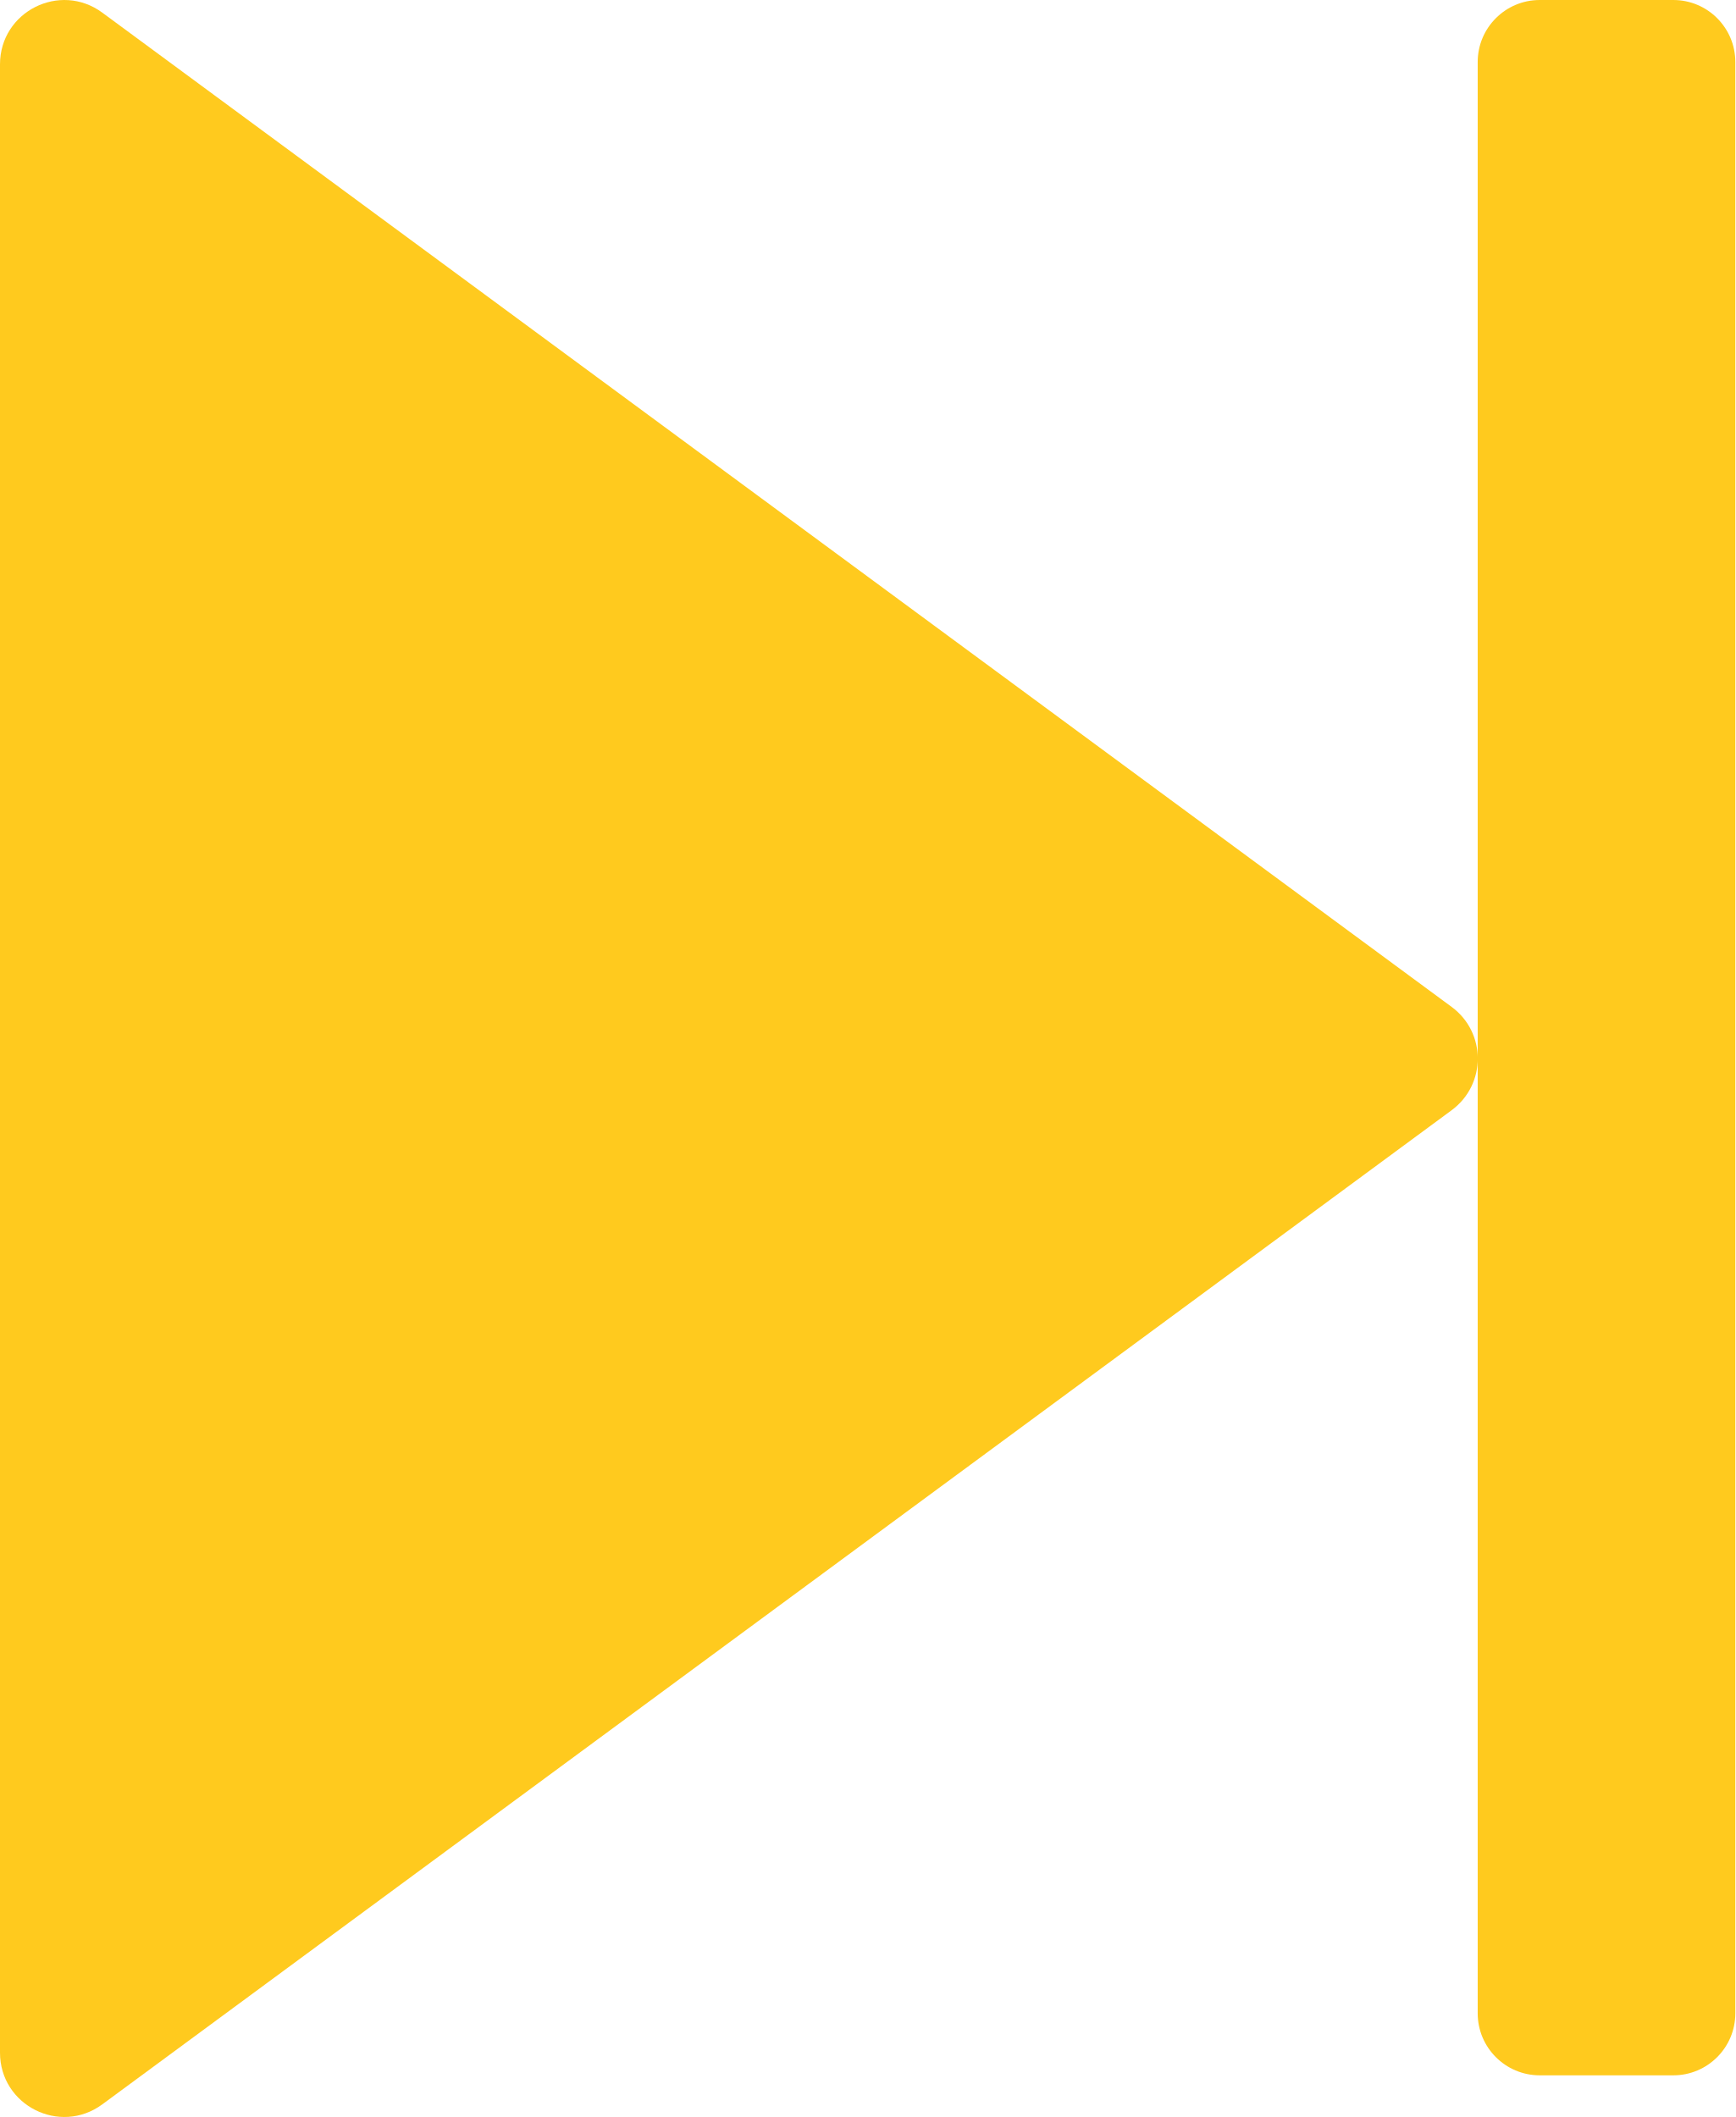
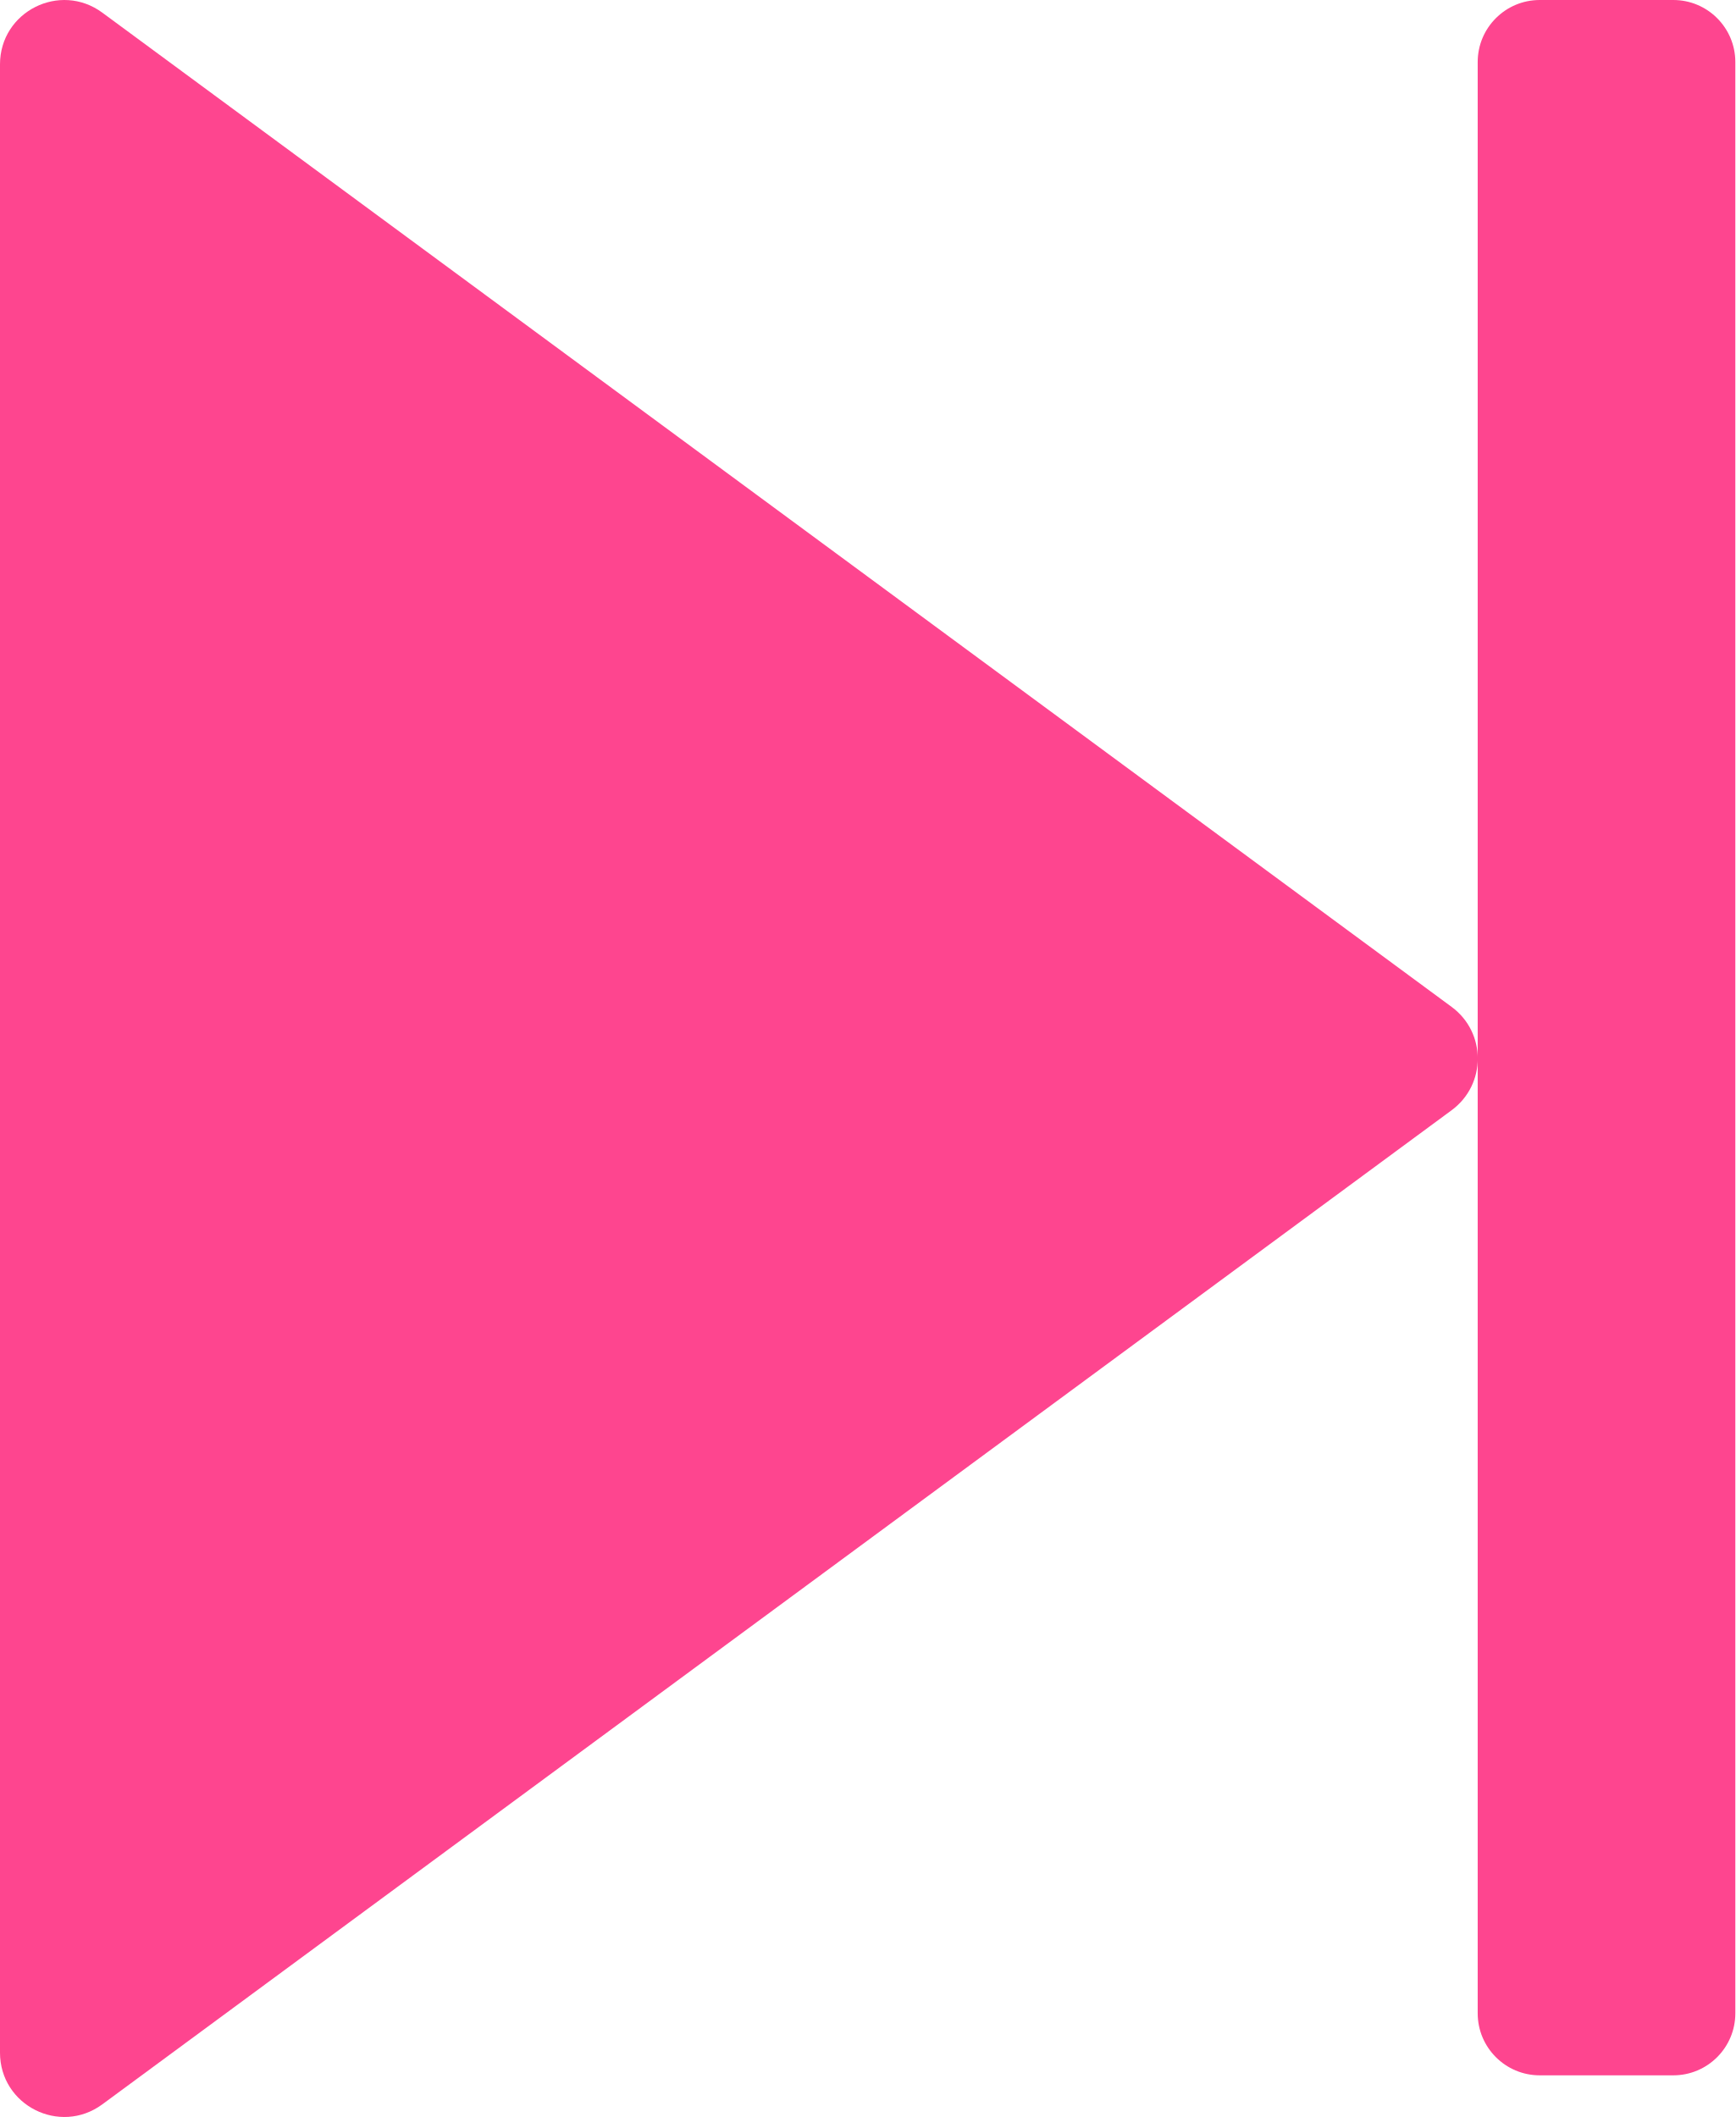
<svg xmlns="http://www.w3.org/2000/svg" id="Ebene_1" viewBox="0 0 134.51 164.1">
-   <path d="m7.93.98l104.59,77.07c2.7,1.99,2.7,6.02,0,8.01L7.93,163.12c-3.29,2.42-7.93.08-7.93-4.01V4.99C0,.9,4.64-1.44,7.93.98Z" style="fill:#ffca1e;" />
-   <rect x="114.54" width="19.97" height="160.87" rx="4.81" ry="4.81" style="fill:#ffca1e;" />
+   <path d="m7.93.98l104.59,77.07c2.7,1.99,2.7,6.02,0,8.01L7.93,163.12c-3.29,2.42-7.93.08-7.93-4.01V4.99C0,.9,4.64-1.44,7.93.98Z" style="fill:#FE458F;" />
+   <rect x="114.54" width="19.97" height="160.87" rx="4.81" ry="4.81" style="fill:#FE458F;" />
</svg>
